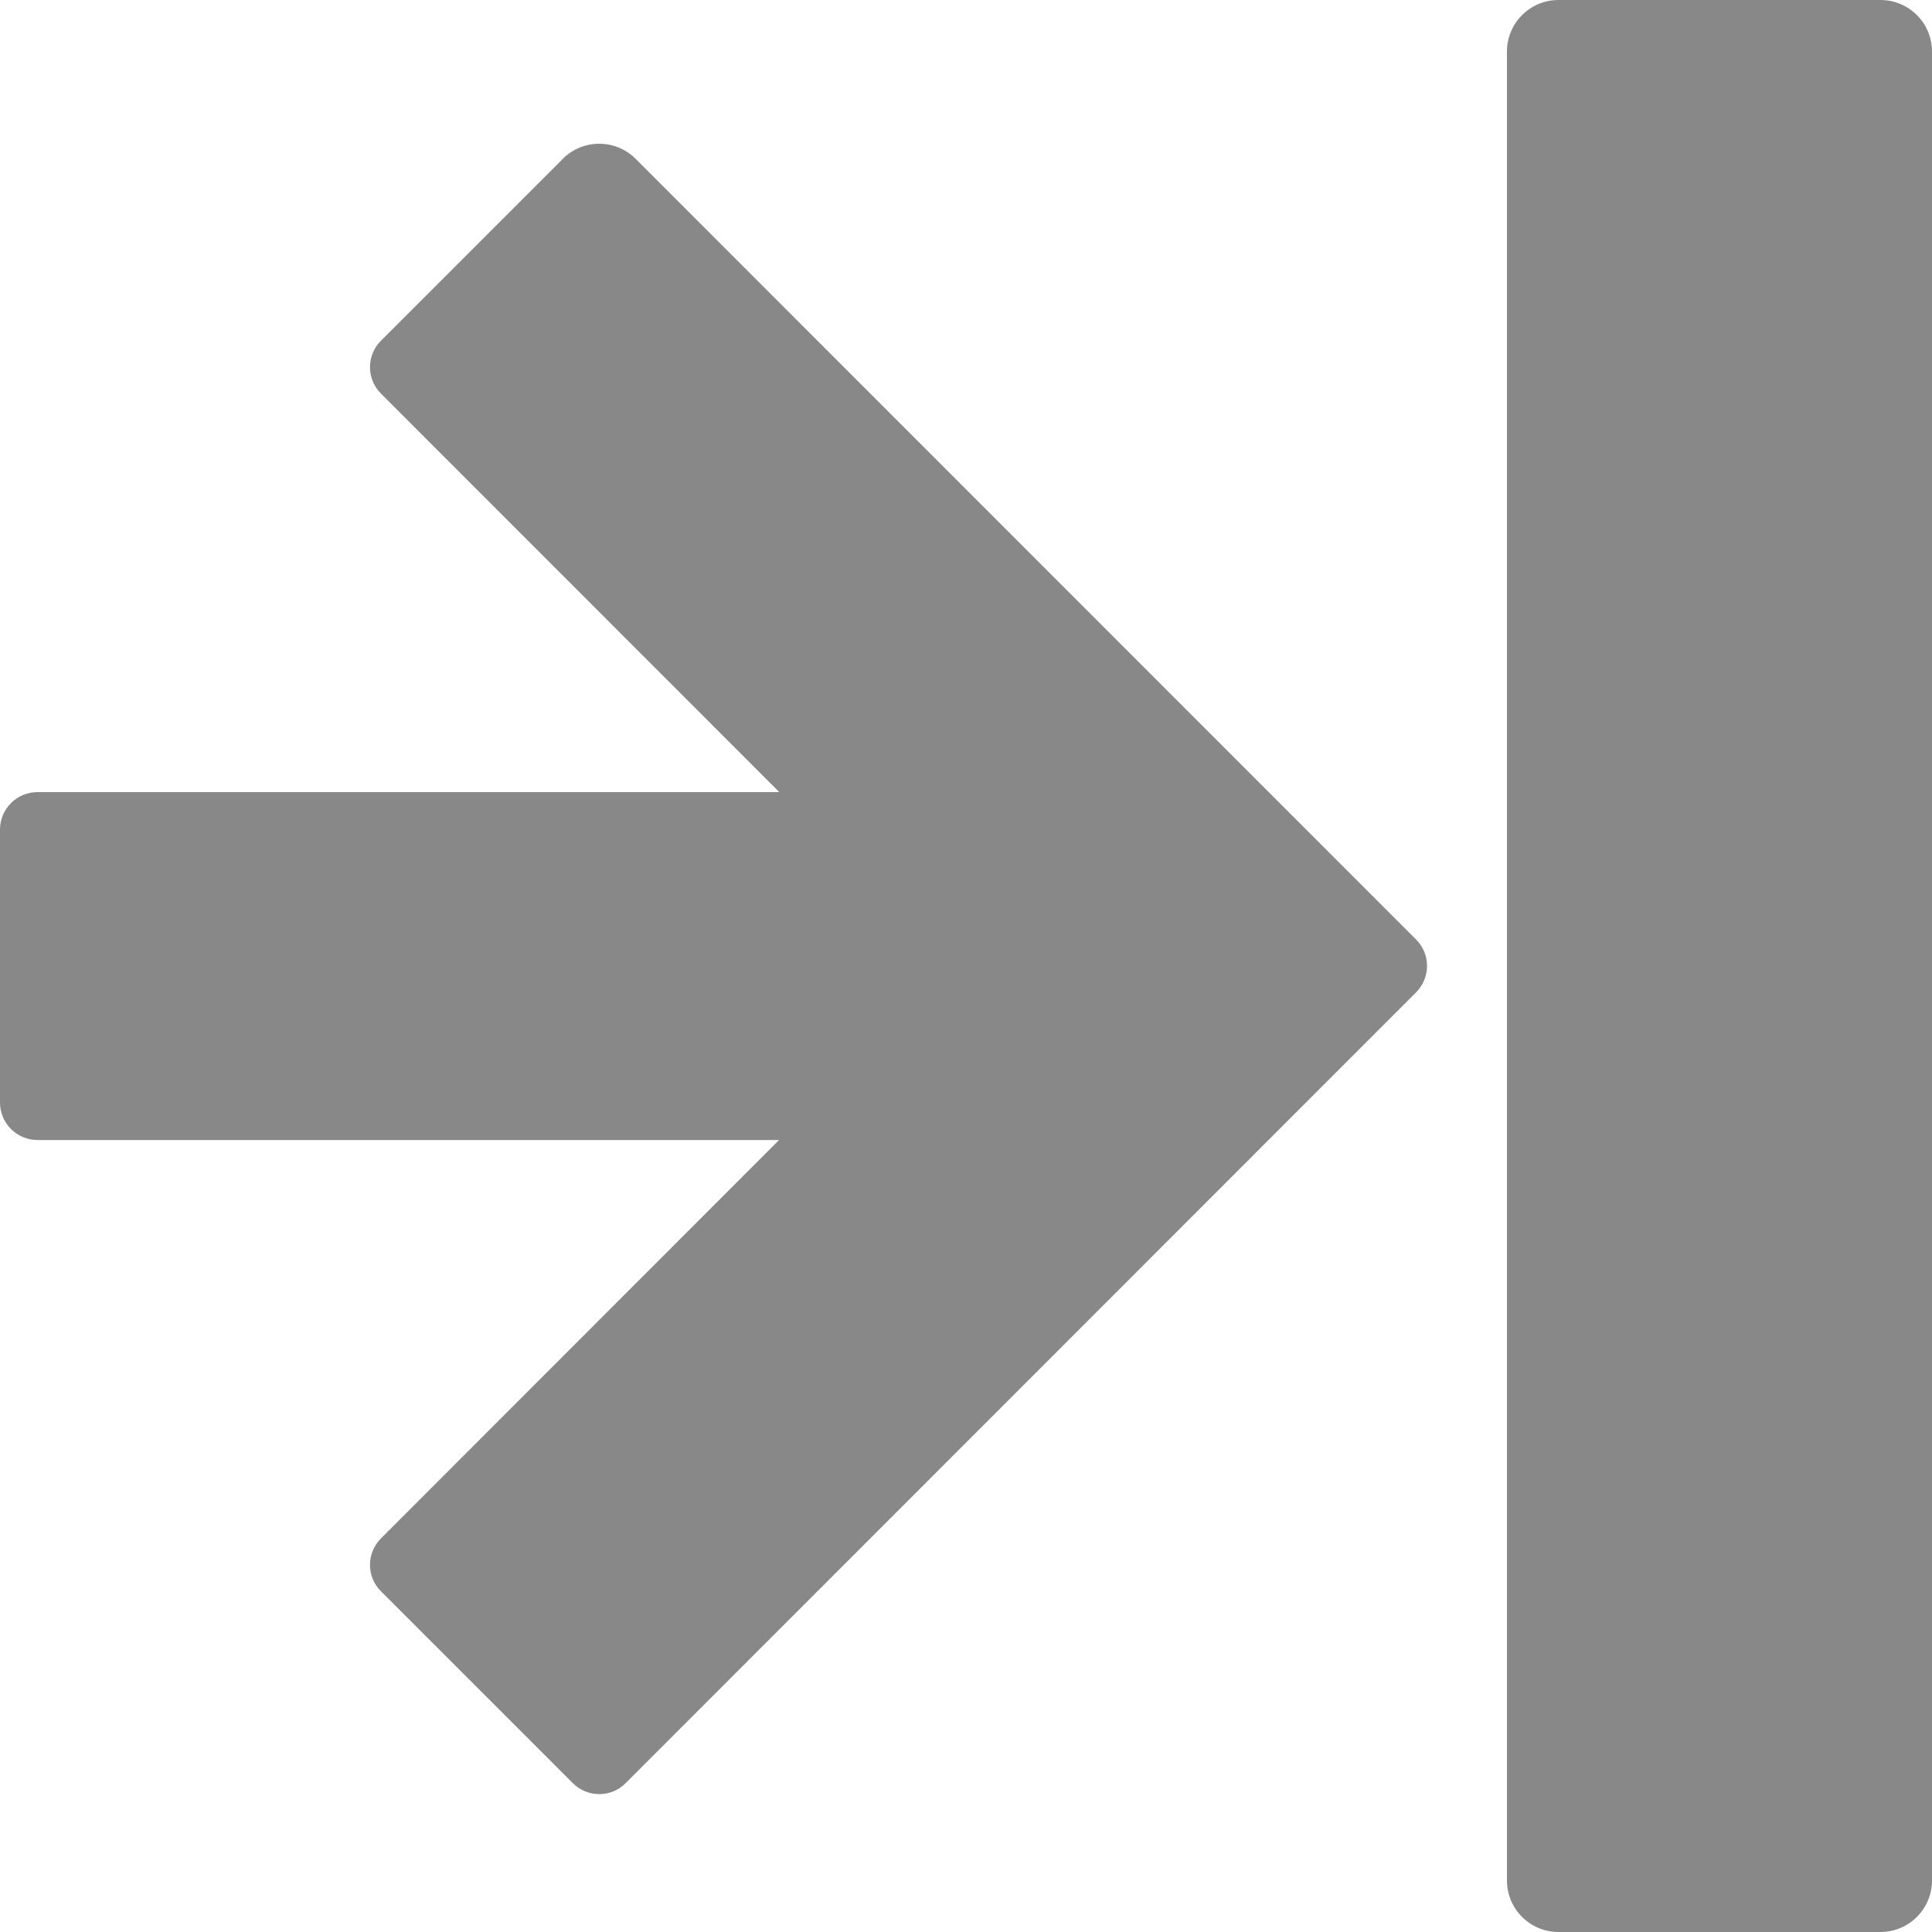
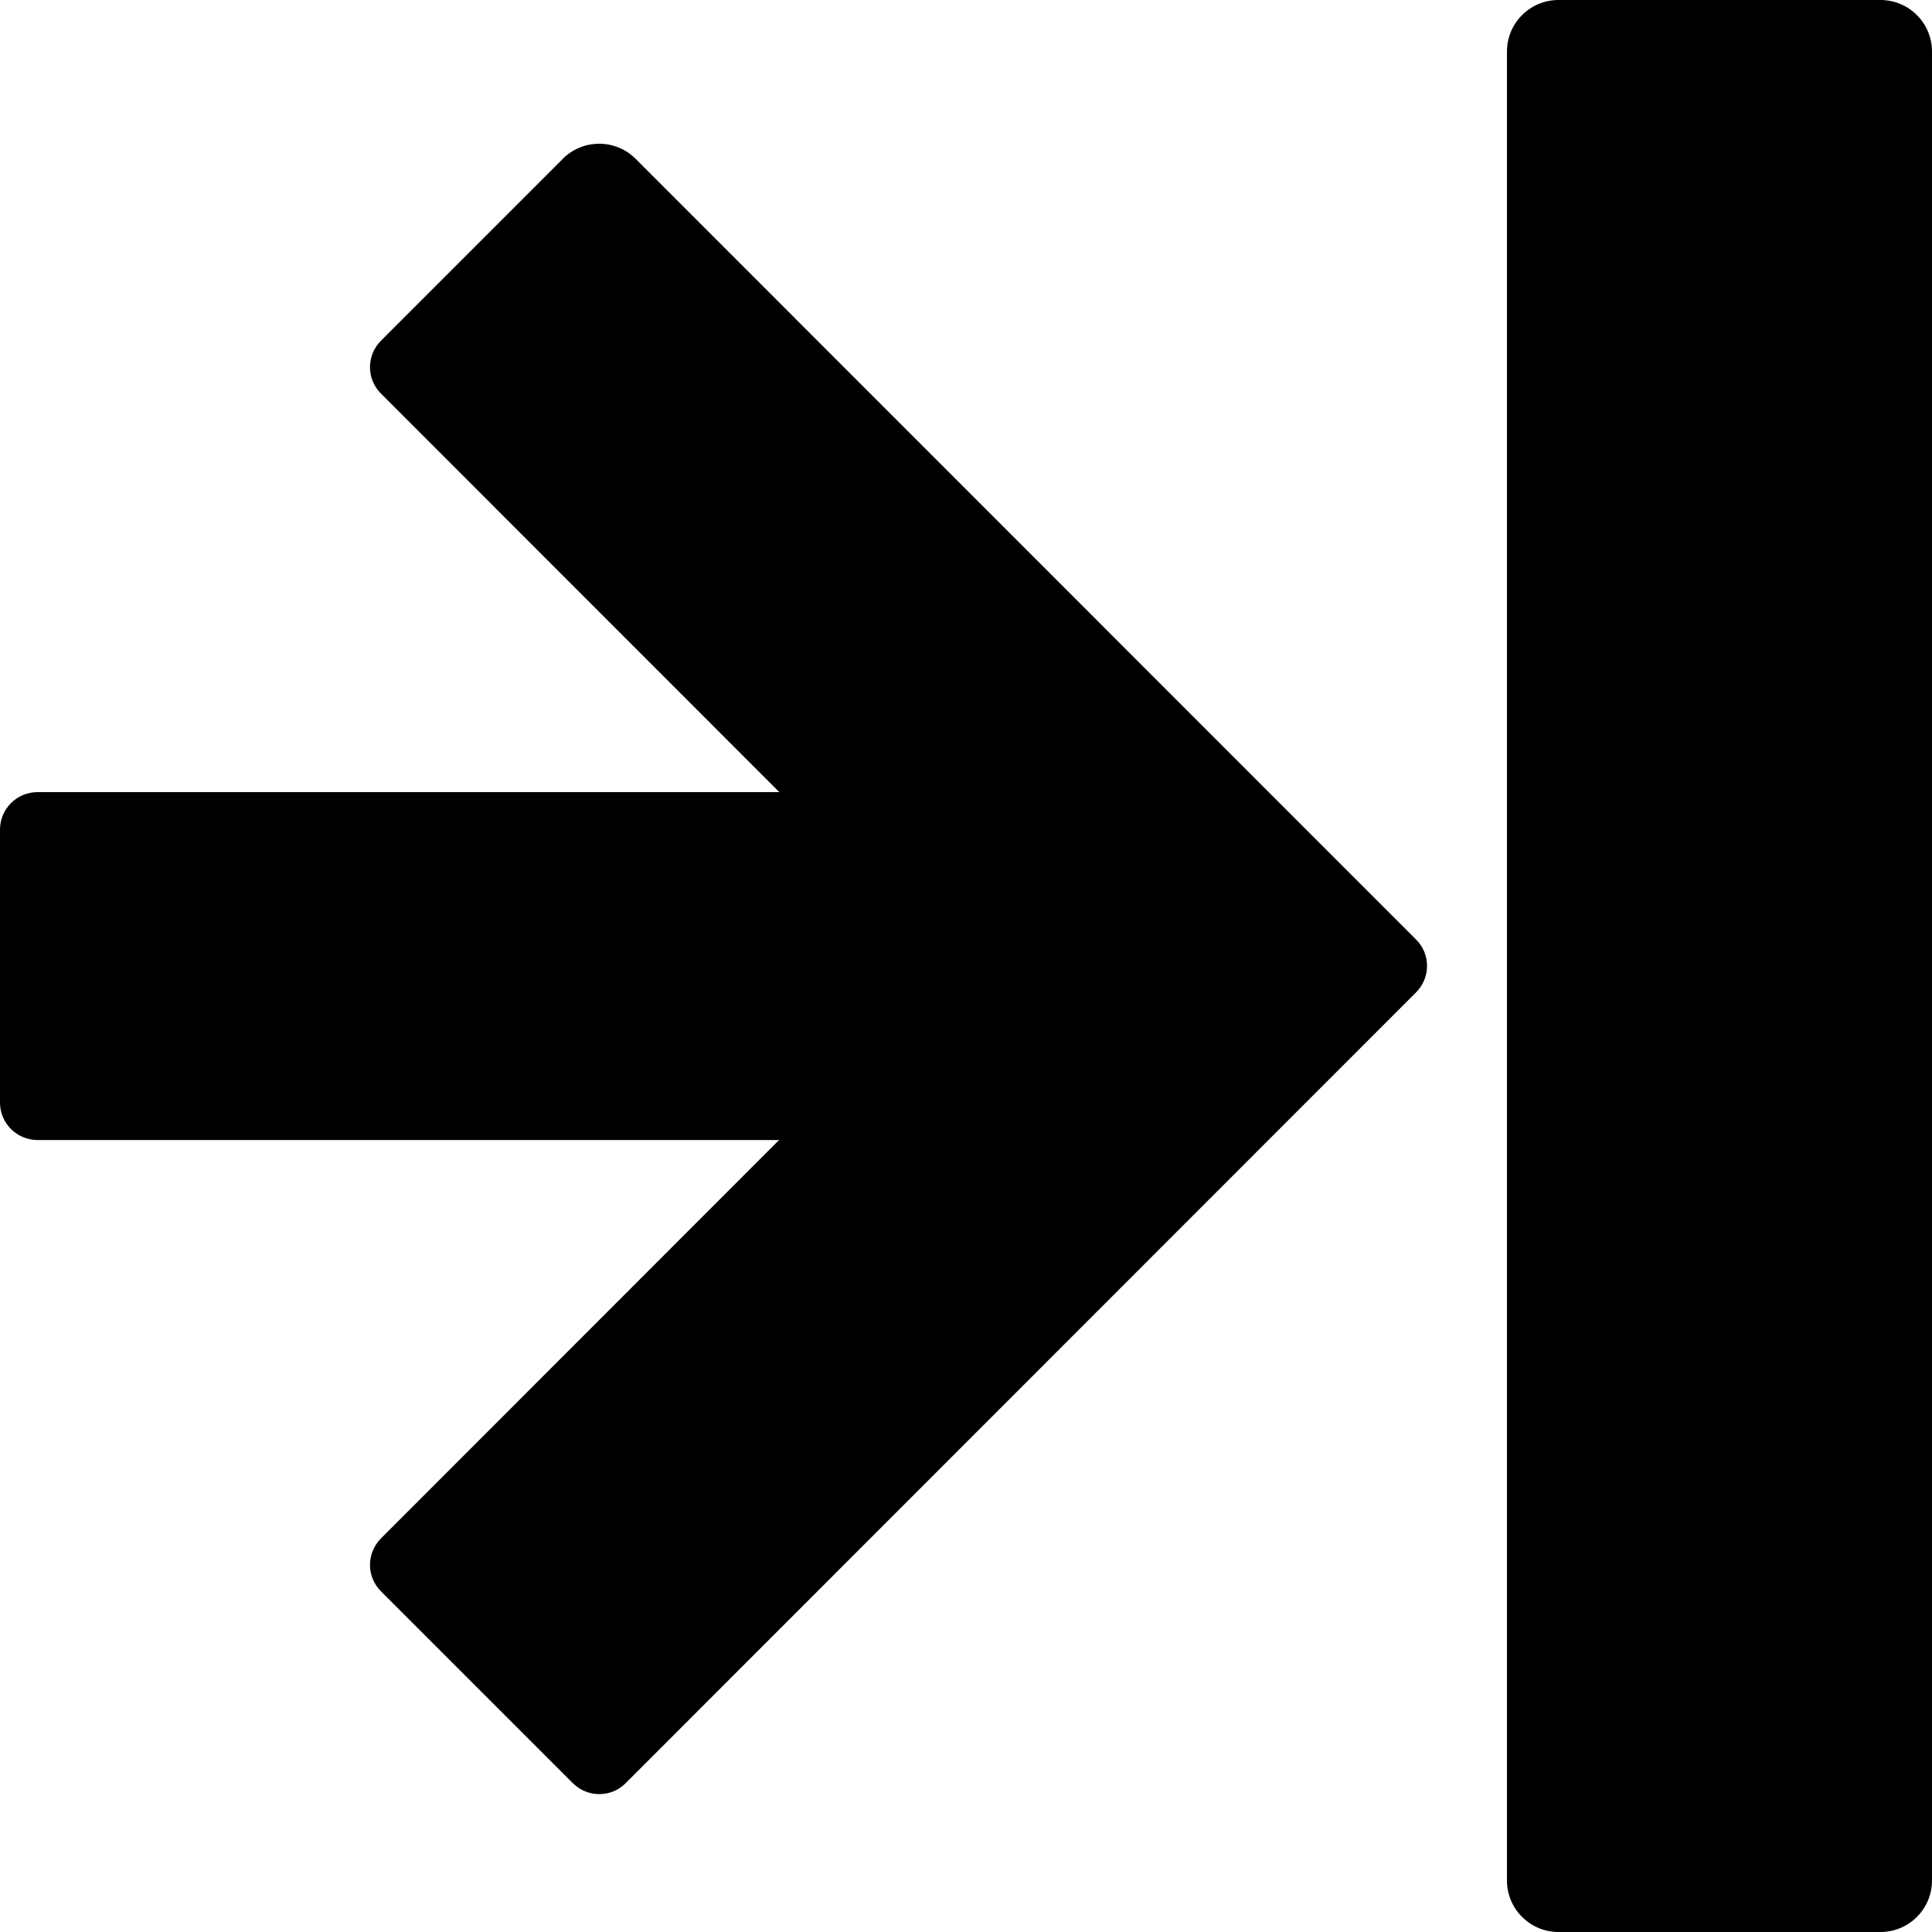
<svg xmlns="http://www.w3.org/2000/svg" viewBox="0 0 150 150">
  <defs>
-     <style>.cls-1{fill:#888;}</style>
+     <style>.cls-1{fill: #000;}</style>
  </defs>
  <g>
    <rect class="cls-1" x="117" width="33" height="150" rx="4" ry="4" />
    <g>
      <rect class="cls-1" y="61.5" width="97" height="27.01" rx="2.91" ry="2.91" />
      <path class="cls-1" d="M43.7,12.33l-14.12,14.12c-1.14,1.14-1.14,2.98,0,4.11l42.36,42.38c1.14,1.14,1.14,2.98,0,4.11L29.58,119.44c-1.14,1.14-1.14,2.98,0,4.11l14.89,14.89c1.14,1.14,2.98,1.14,4.11,0l61.36-61.39c1.14-1.14,1.14-2.98,0-4.11L49.35,12.33c-1.56-1.56-4.09-1.56-5.66,0Z" />
    </g>
  </g>
</svg>
